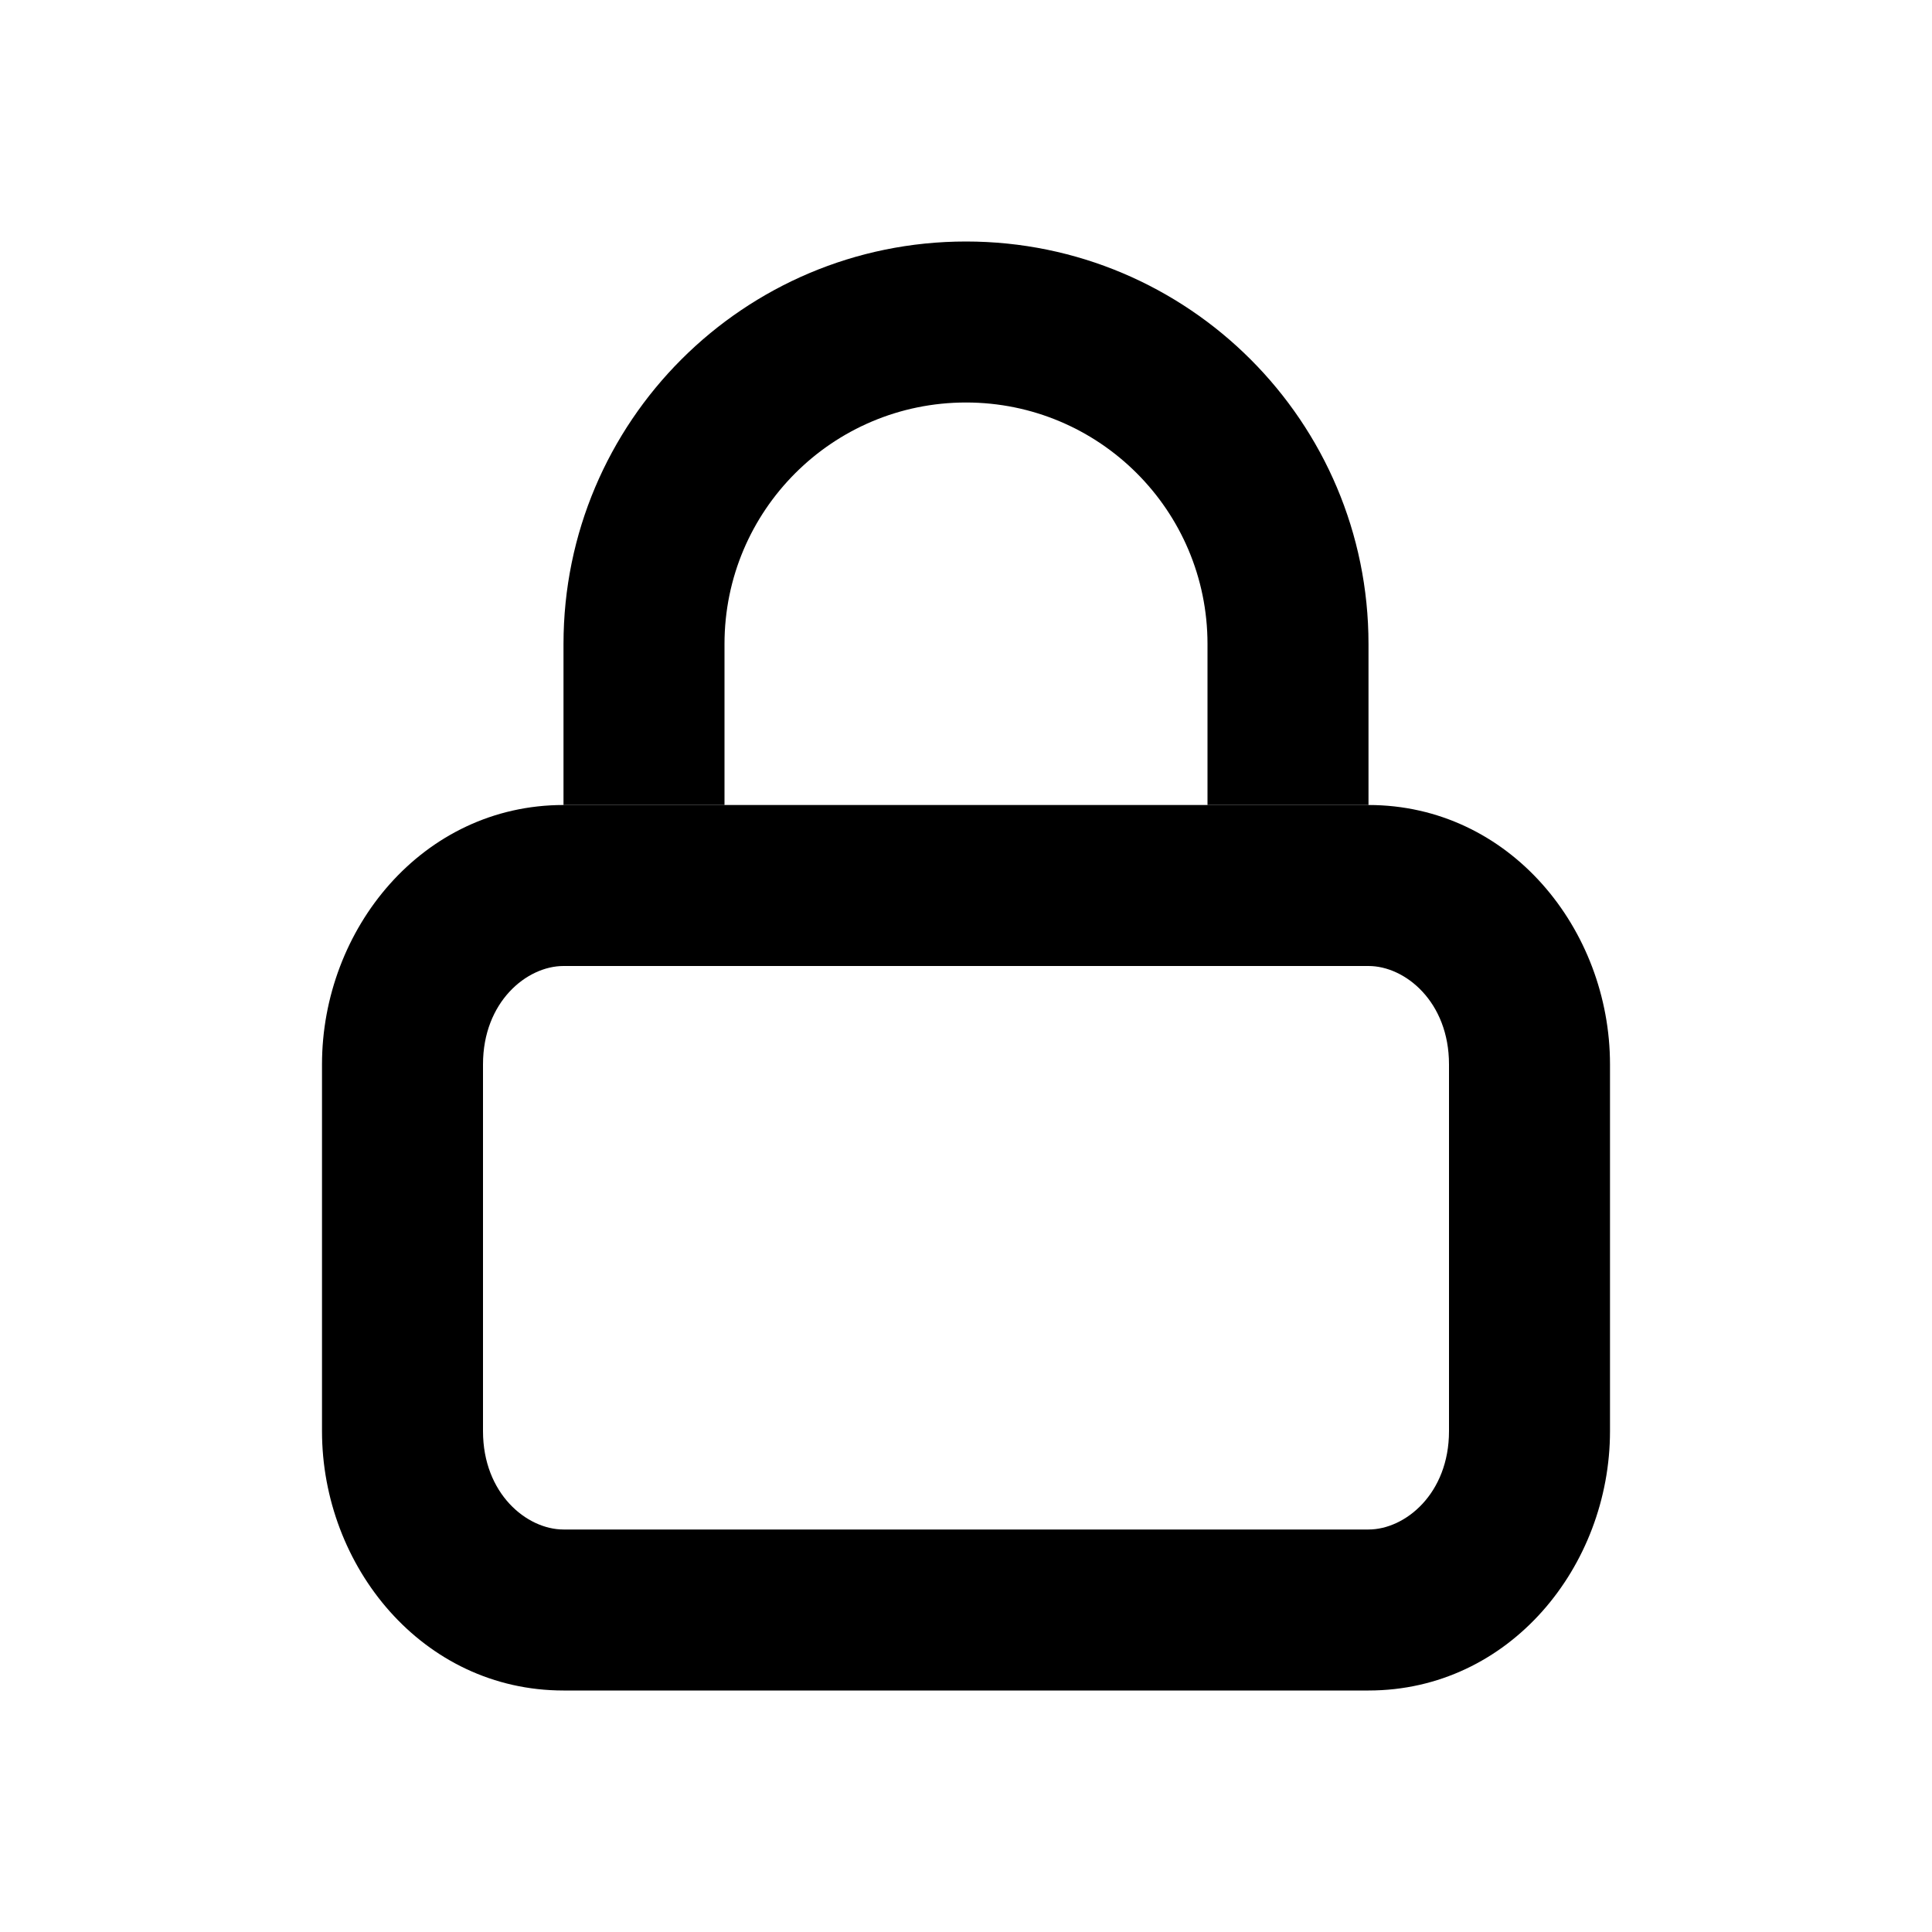
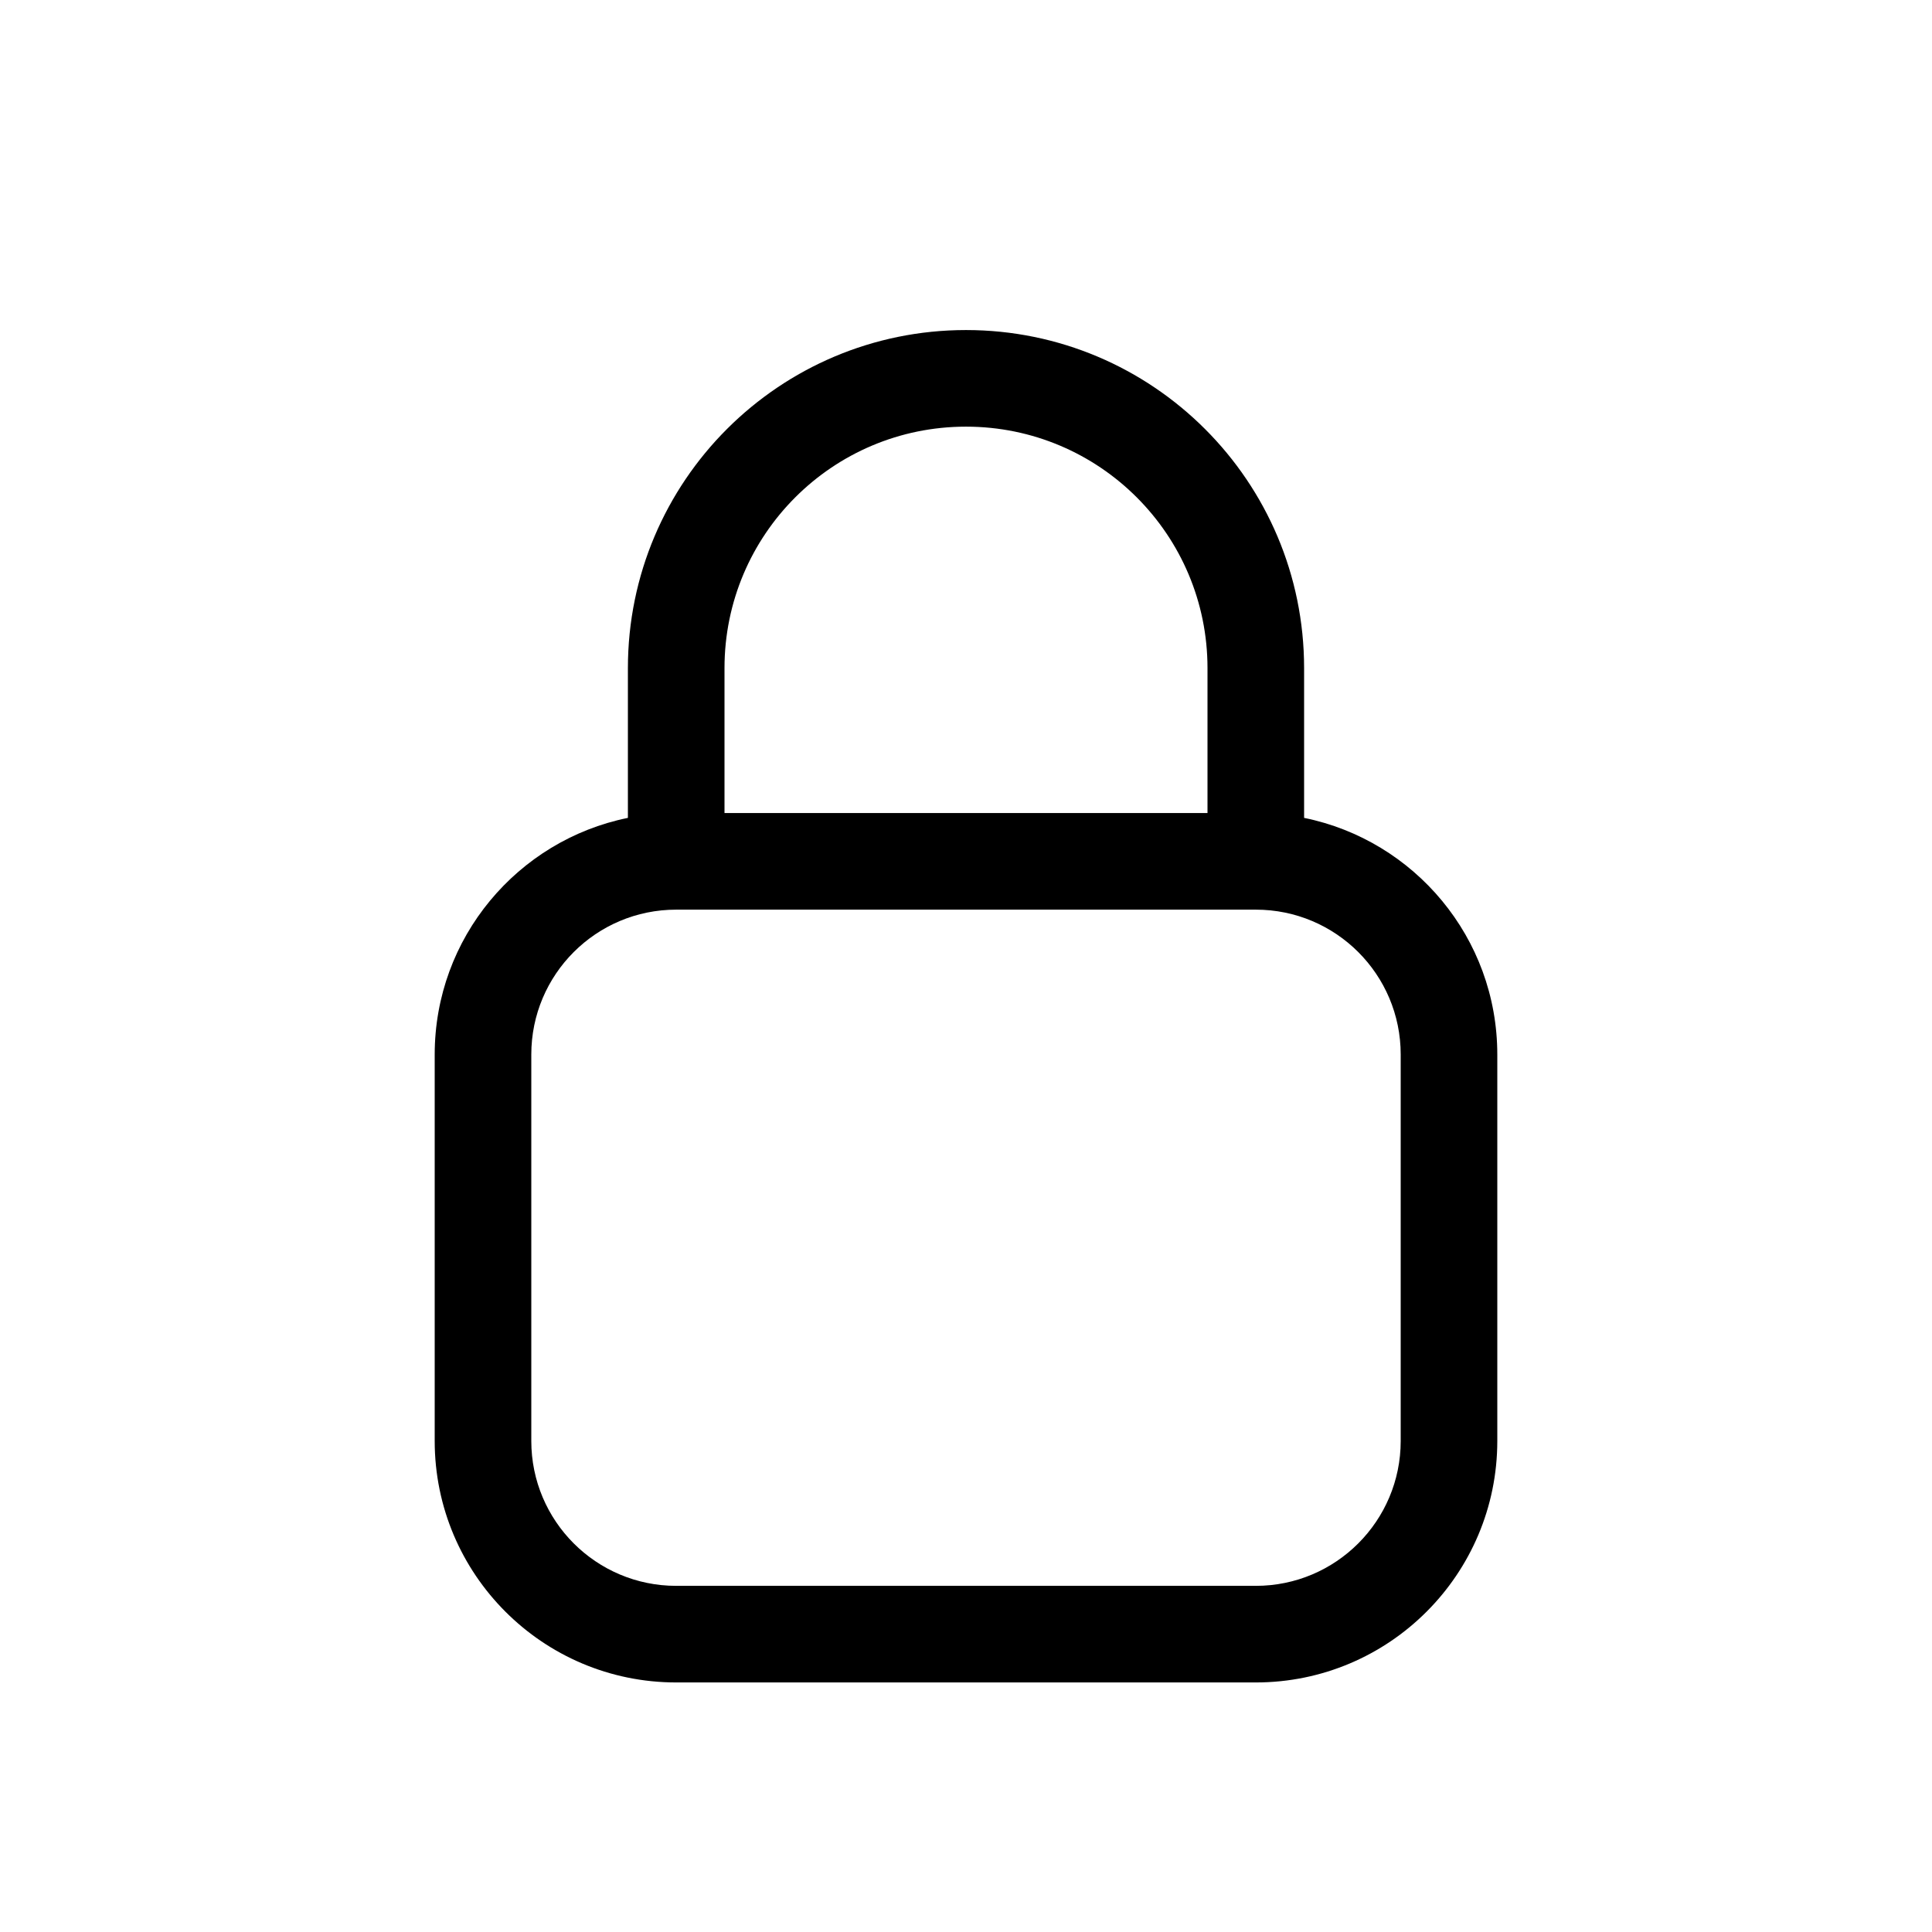
<svg xmlns="http://www.w3.org/2000/svg" width="24" height="24" viewBox="0 0 24 24" fill="none">
-   <path fill-rule="evenodd" clip-rule="evenodd" d="M4 13.222C4 11.544 5.247 10 7 10H17C18.753 10 20 11.544 20 13.222V17.778C20 19.456 18.753 21 17 21H7C5.247 21 4 19.456 4 17.778V13.222ZM7 12C6.544 12 6 12.445 6 13.222V17.778C6 18.555 6.544 19 7 19H17C17.456 19 18 18.555 18 17.778V13.222C18 12.445 17.456 12 17 12H7Z" fill="currentColor" />
-   <path fill-rule="evenodd" clip-rule="evenodd" d="M7 8C7 5.239 9.239 3 12 3C14.761 3 17 5.239 17 8V10H15V8C15 6.343 13.657 5 12 5C10.343 5 9 6.343 9 8V10H7V8Z" fill="currentColor" />
+   <path fill-rule="evenodd" clip-rule="evenodd" d="M7.8 8.3C7.8 5.98 9.68 4.1 12 4.1C14.319 4.1 16.2 5.98 16.2 8.3V10.16C17.569 10.438 18.6 11.648 18.6 13.1V17.9C18.6 19.556 17.257 20.9 15.6 20.9H8.4C6.743 20.9 5.4 19.556 5.4 17.9V13.1C5.4 11.648 6.431 10.438 7.8 10.16V8.3ZM9 10.1H15V8.3C15 6.643 13.657 5.3 12 5.3C10.343 5.3 9 6.643 9 8.3V10.1ZM8.4 11.3C7.406 11.3 6.6 12.105 6.6 13.1V17.9C6.6 18.894 7.406 19.7 8.4 19.7H15.6C16.594 19.7 17.4 18.894 17.4 17.9V13.1C17.4 12.105 16.594 11.3 15.6 11.3H8.4Z" fill="currentColor" />
</svg>
